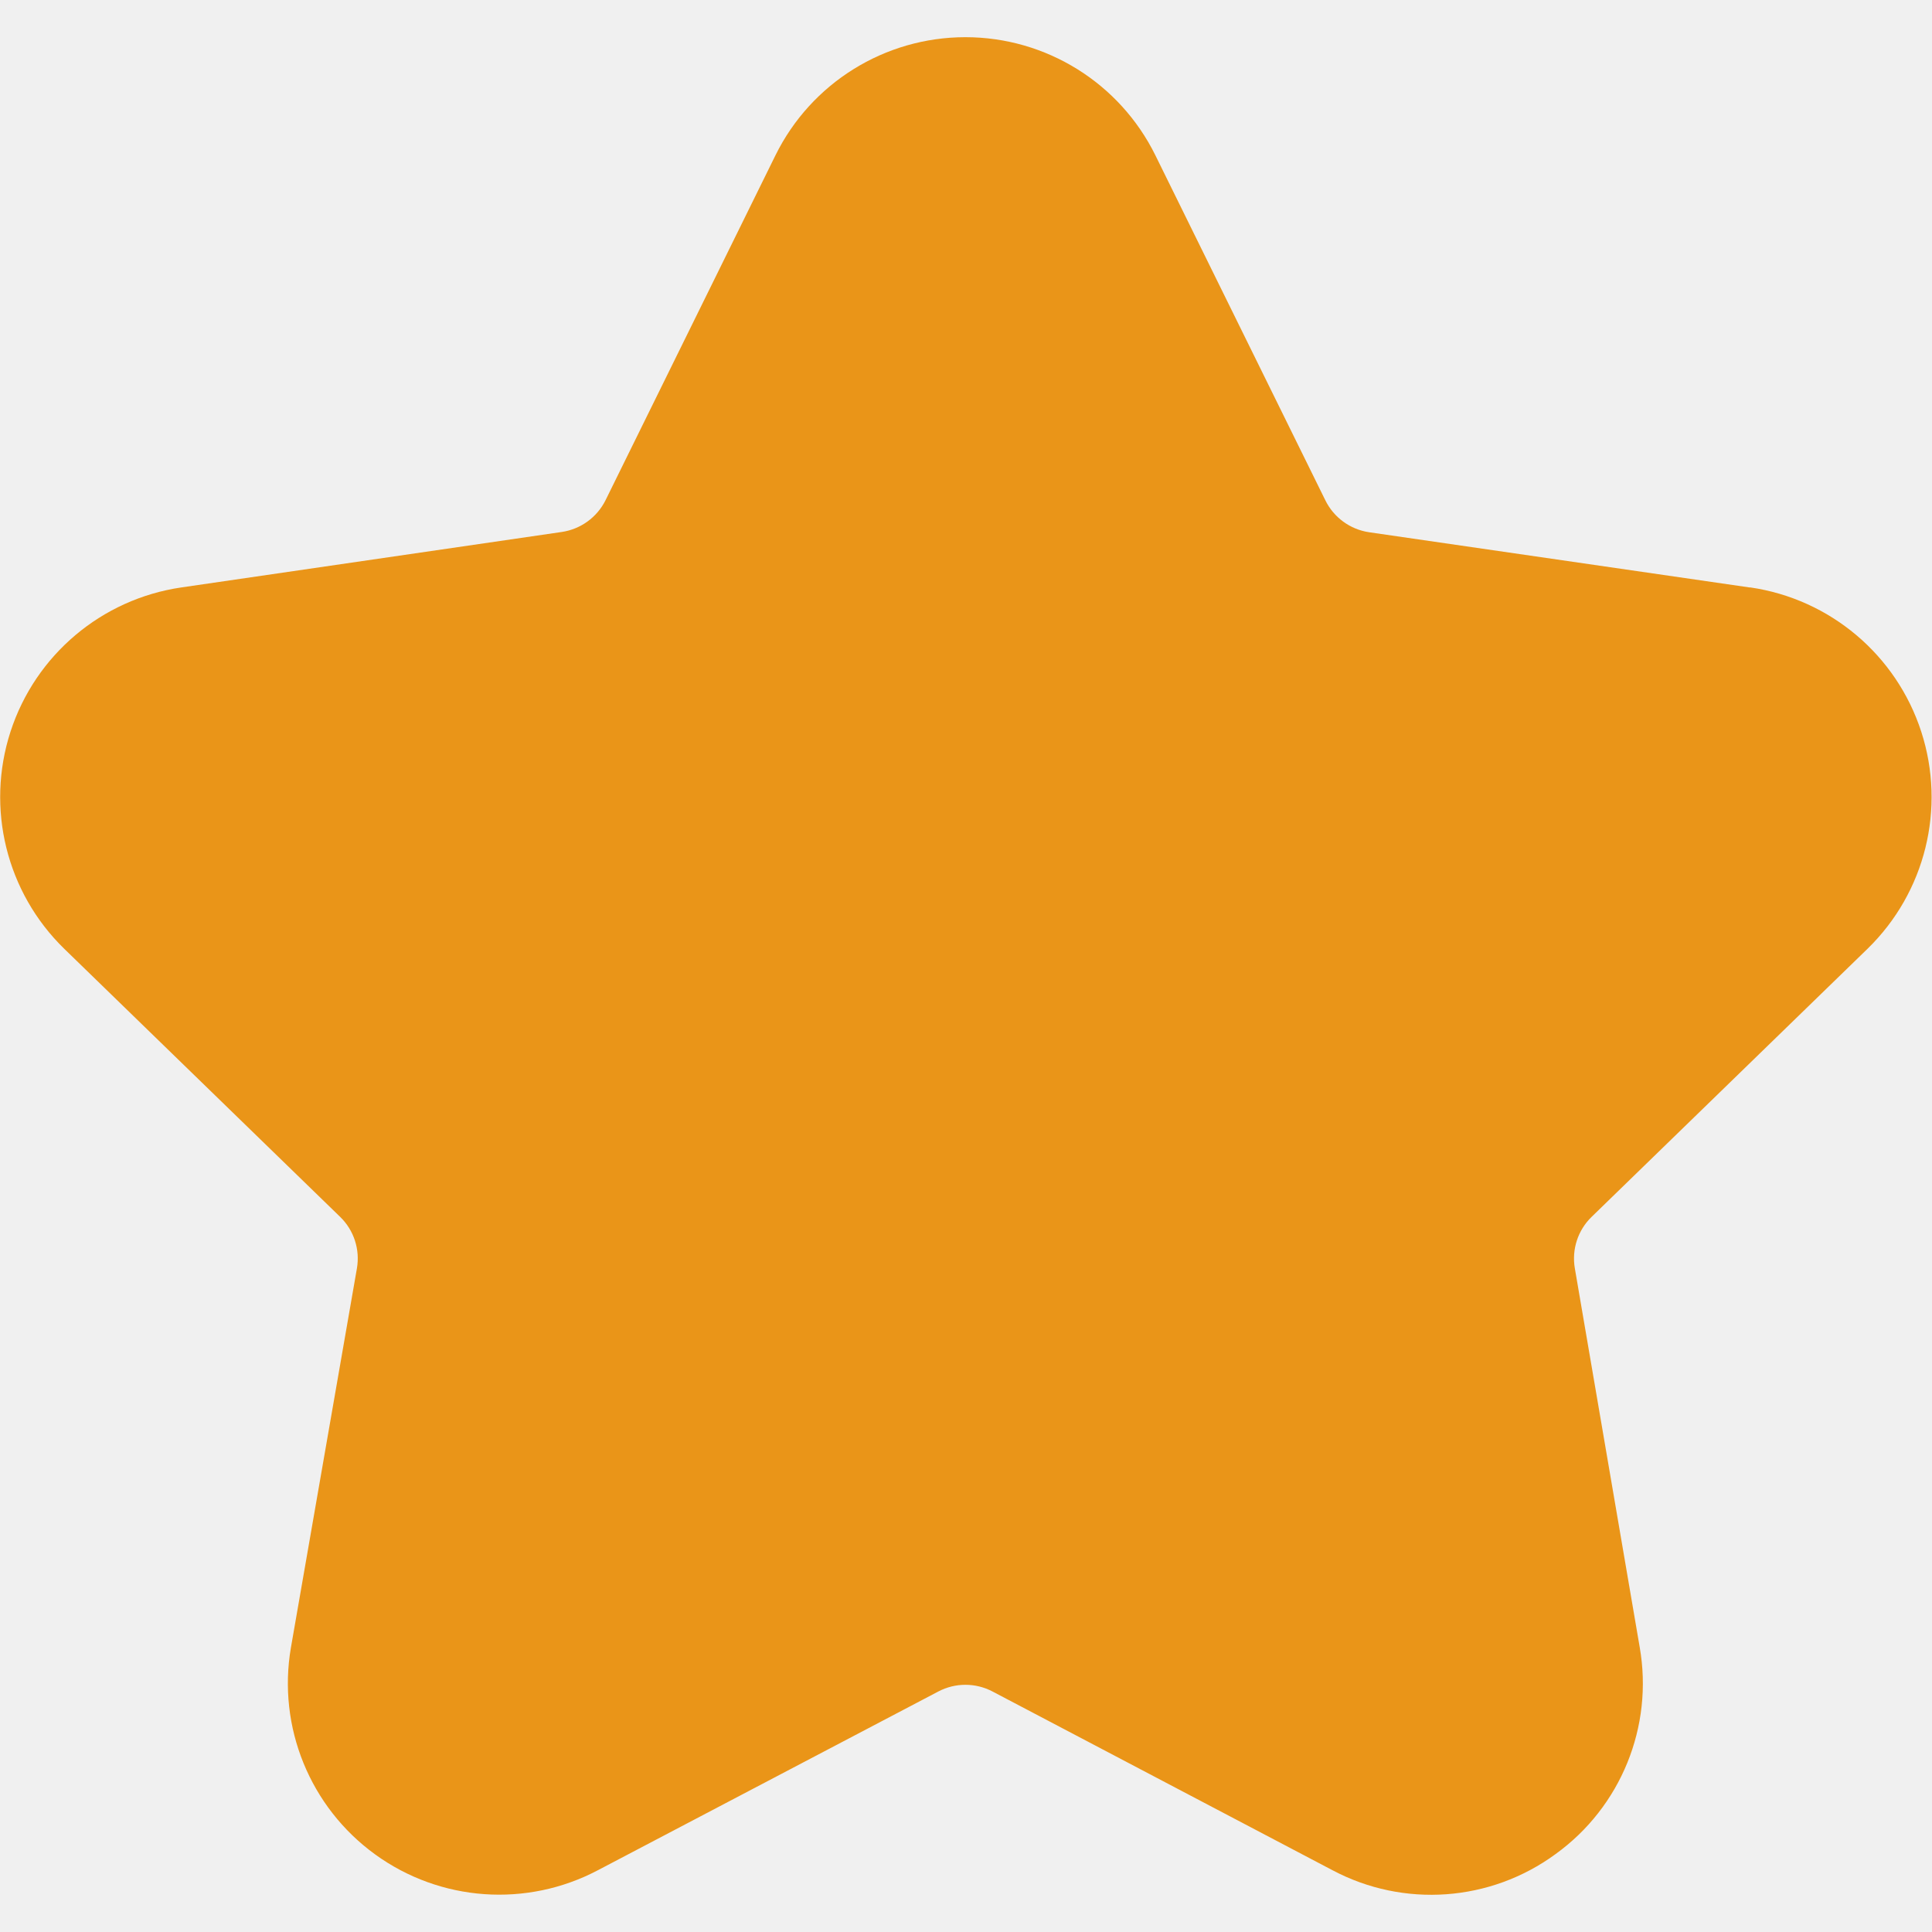
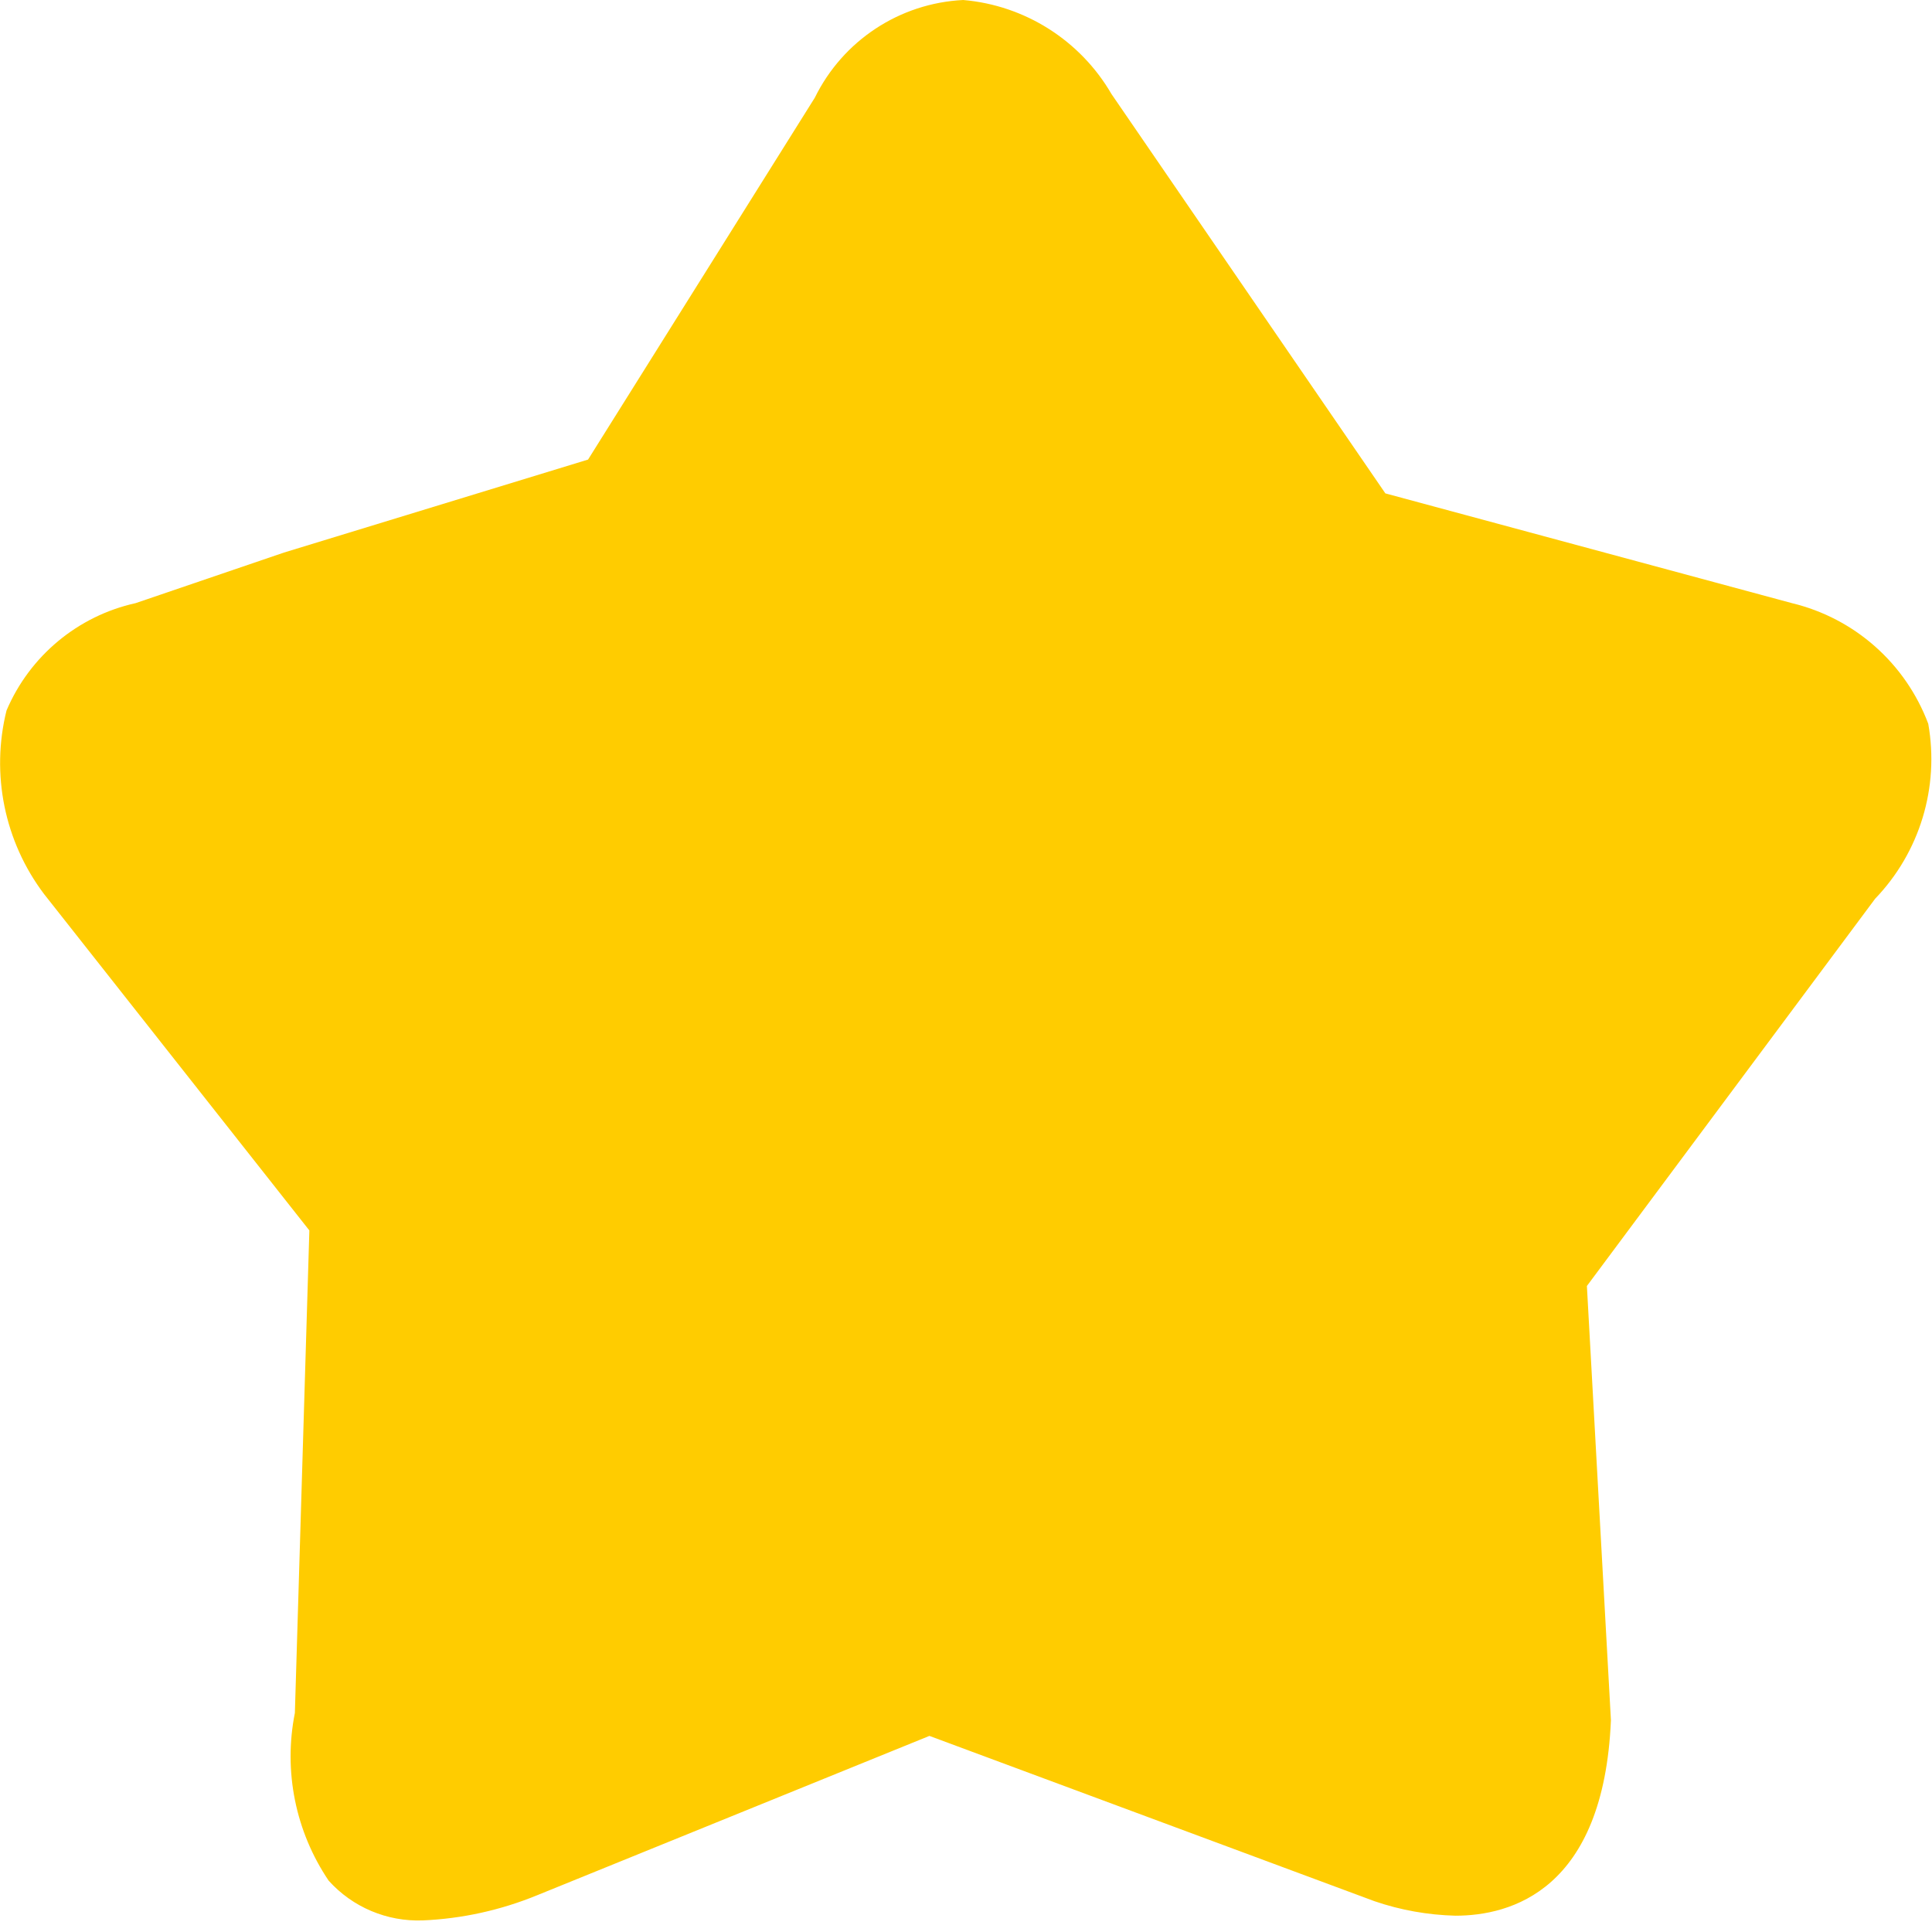
- <svg xmlns="http://www.w3.org/2000/svg" t="1607915327546" viewBox="0 0 1065 1024" version="1.1" p-id="3797" width="200" height="200">
-   <path d="M964.34 303.312l-209.678-30.425a32.073 32.073 0 0 1-24.086-17.621l-93.683-190.155a116.755 116.755 0 0 0-209.424 0l-93.683 190.155a32.2 32.2 0 0 1-24.213 17.494L100.022 303.312a116.755 116.755 0 0 0-64.653 199.156l152.124 147.814a31.946 31.946 0 0 1 9.254 28.397L160.364 887.722A116.502 116.502 0 0 0 329.602 1010.436l187.62-98.5a32.073 32.073 0 0 1 29.918 0l187.366 98.5a115.995 115.995 0 0 0 122.967-8.874 115.995 115.995 0 0 0 46.398-114.093l-35.749-208.79a31.946 31.946 0 0 1 9.254-28.397l152.124-147.814a116.755 116.755 0 0 0-64.653-199.156z" fill="#ea9518" p-id="3798" />
+ <svg xmlns="http://www.w3.org/2000/svg" width="16px" height="16px" viewBox="0 0 16 16" version="1.1">
+   <g id="2" stroke="none" stroke-width="1" fill="none" fill-rule="evenodd">
+     <g id="hover（已收藏）" transform="translate(-264, -88)">
+       <rect id="图标色阴影" fill-opacity="0.24" fill="#199FFC" filter="url(#filter-1)" x="18" y="64.5" width="264" height="62" rx="12" />
+       <rect id="白色背景" stroke-opacity="0.12" stroke="#4E6EF2" fill="#FFFFFF" x="0.5" y="0.5" width="299" height="119" rx="12" />
+       <g id="编组" transform="translate(264, 88)" fill="#FFCC00" fill-rule="nonzero">
+         <path d="M14.84,4.995 L11.473,4.086 L9.205,0.779 C8.947,0.335 8.489,0.044 7.977,0 C7.45,0.026 6.98,0.336 6.748,0.809 L4.87,3.806 L2.352,4.576 L1.123,4.995 C0.644,5.101 0.246,5.433 0.054,5.884 C-0.077,6.411 0.037,6.969 0.364,7.403 L2.562,10.19 L2.442,14.186 C2.346,14.668 2.447,15.168 2.722,15.575 C2.92,15.795 3.205,15.915 3.501,15.904 C3.827,15.89 4.148,15.819 4.45,15.695 L7.697,14.376 L11.383,15.745 C11.599,15.819 11.825,15.859 12.053,15.865 C12.512,15.865 13.281,15.655 13.341,14.246 L13.142,10.65 L15.529,7.443 C15.899,7.058 16.062,6.52 15.969,5.994 C15.781,5.494 15.359,5.12 14.84,4.995 Z" id="路径" />
+       </g>
+     </g>
+   </g>
</svg>
